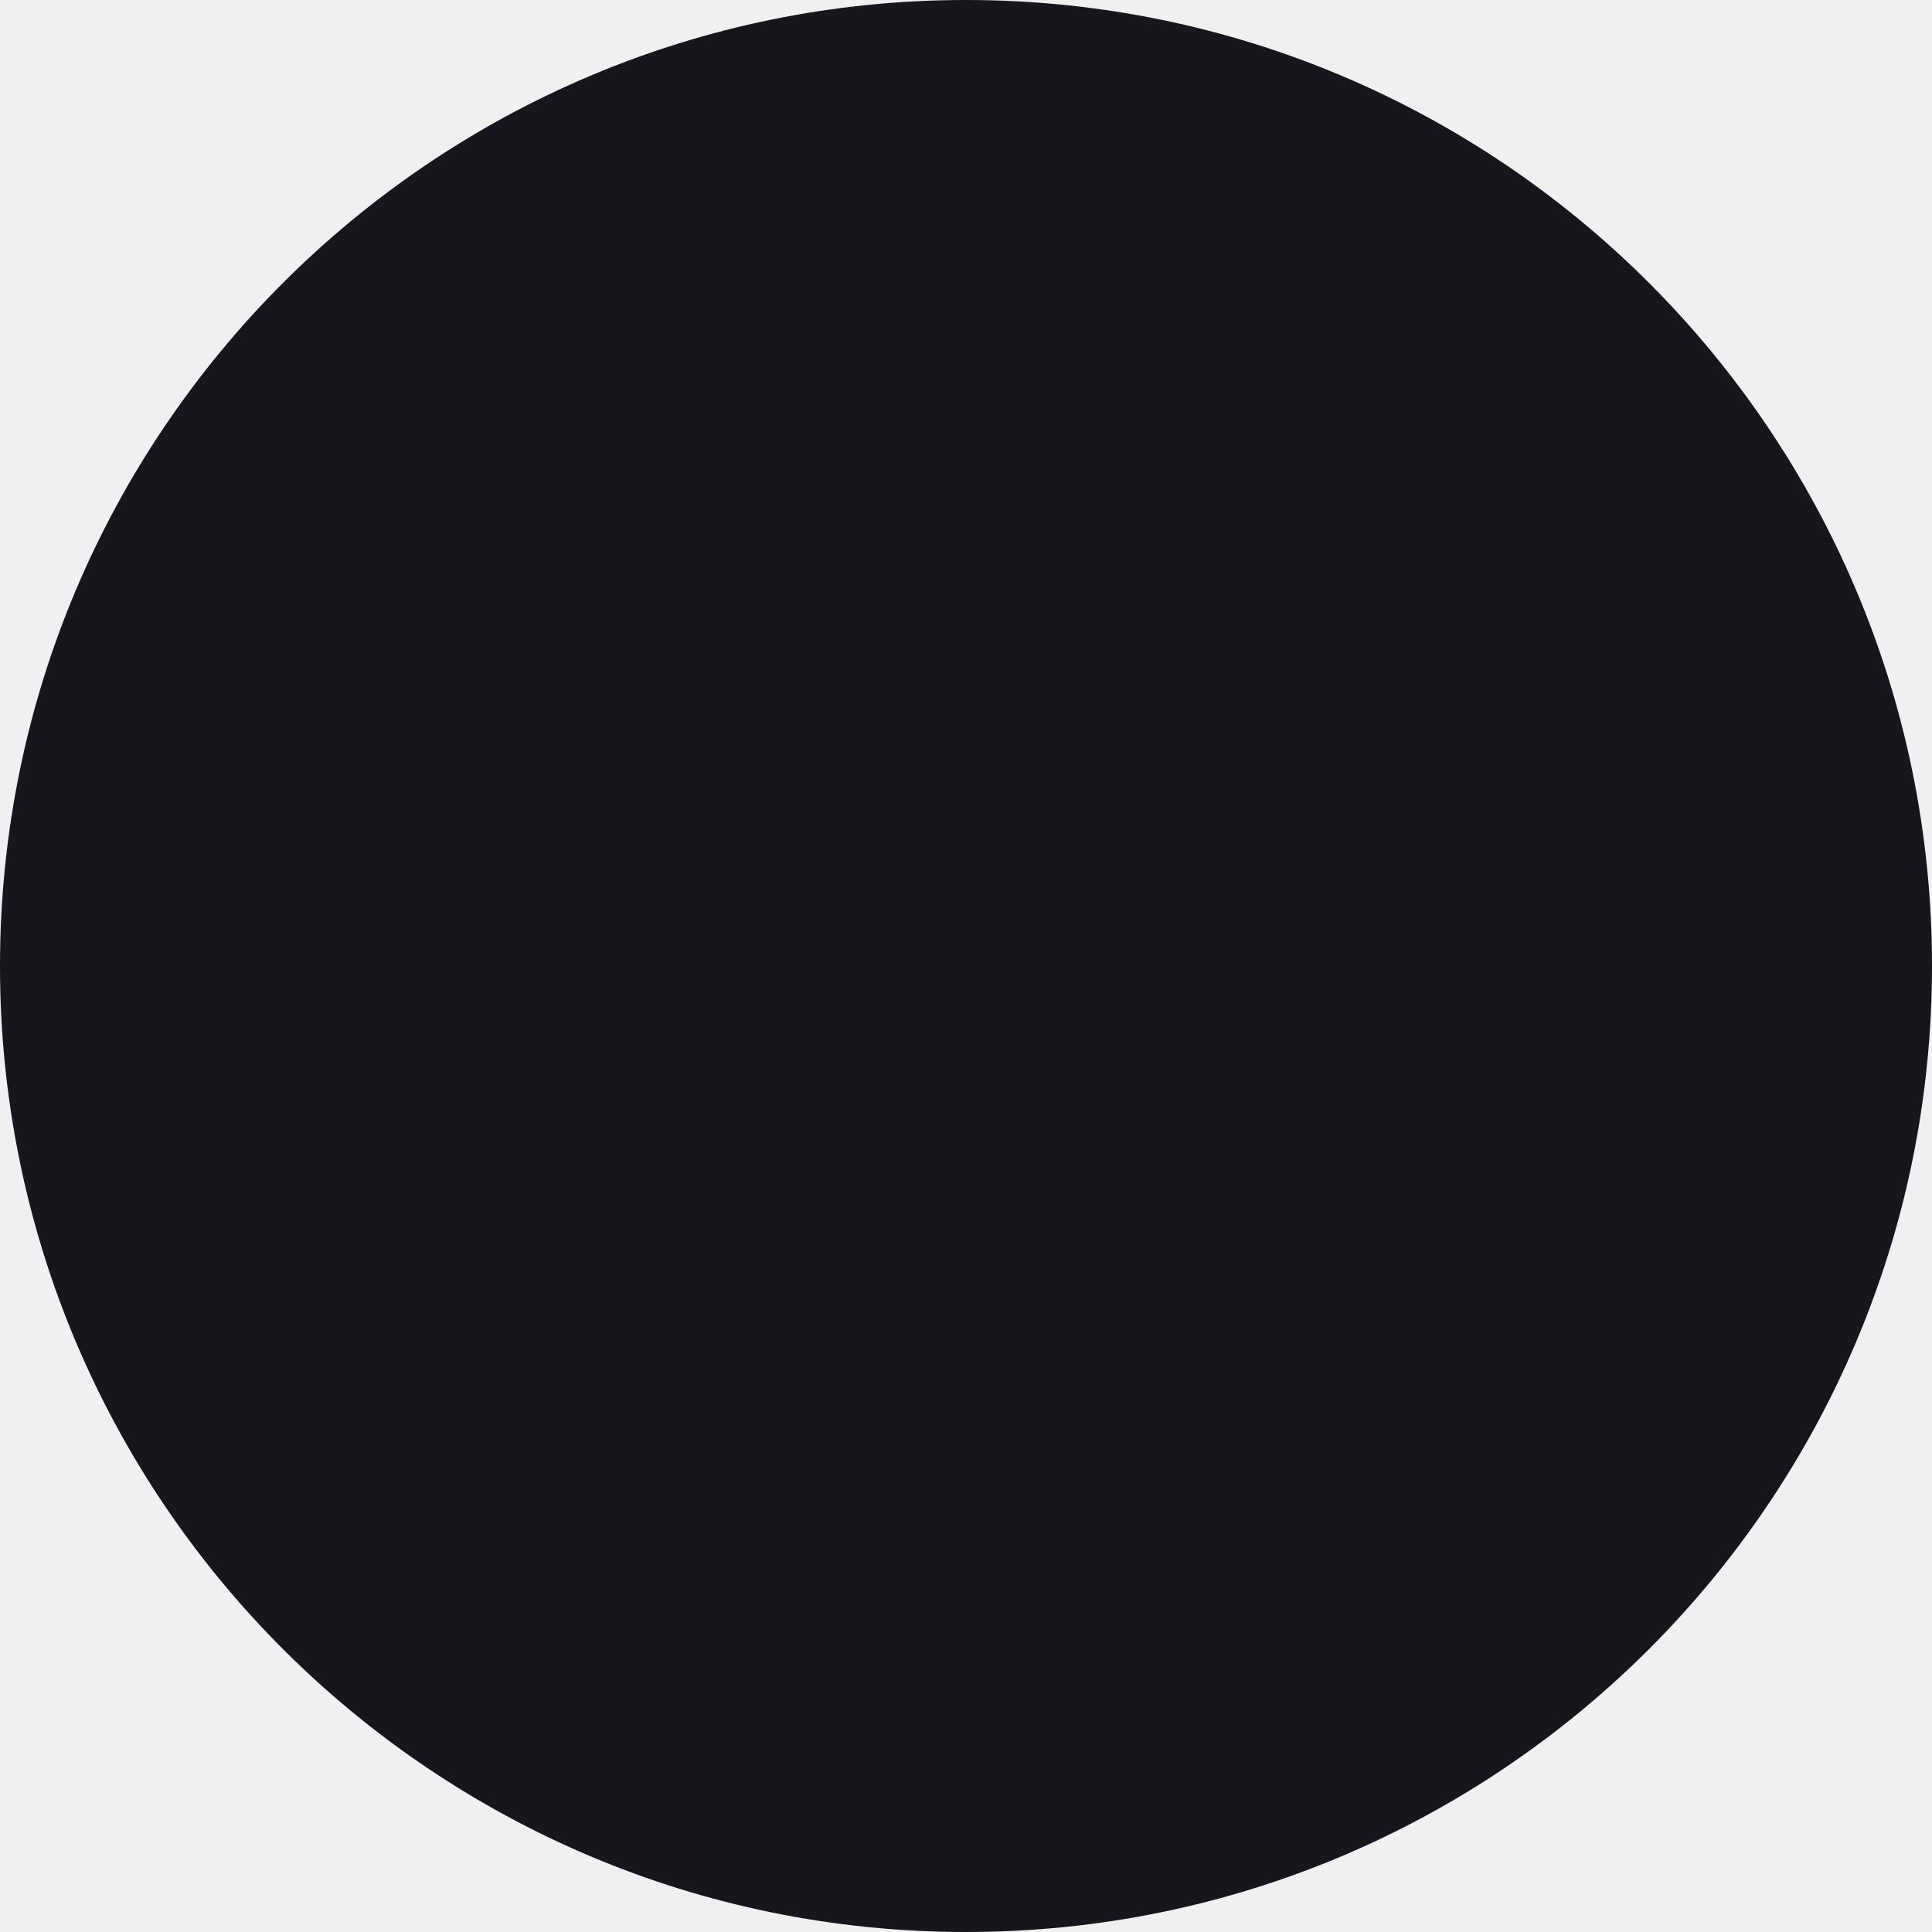
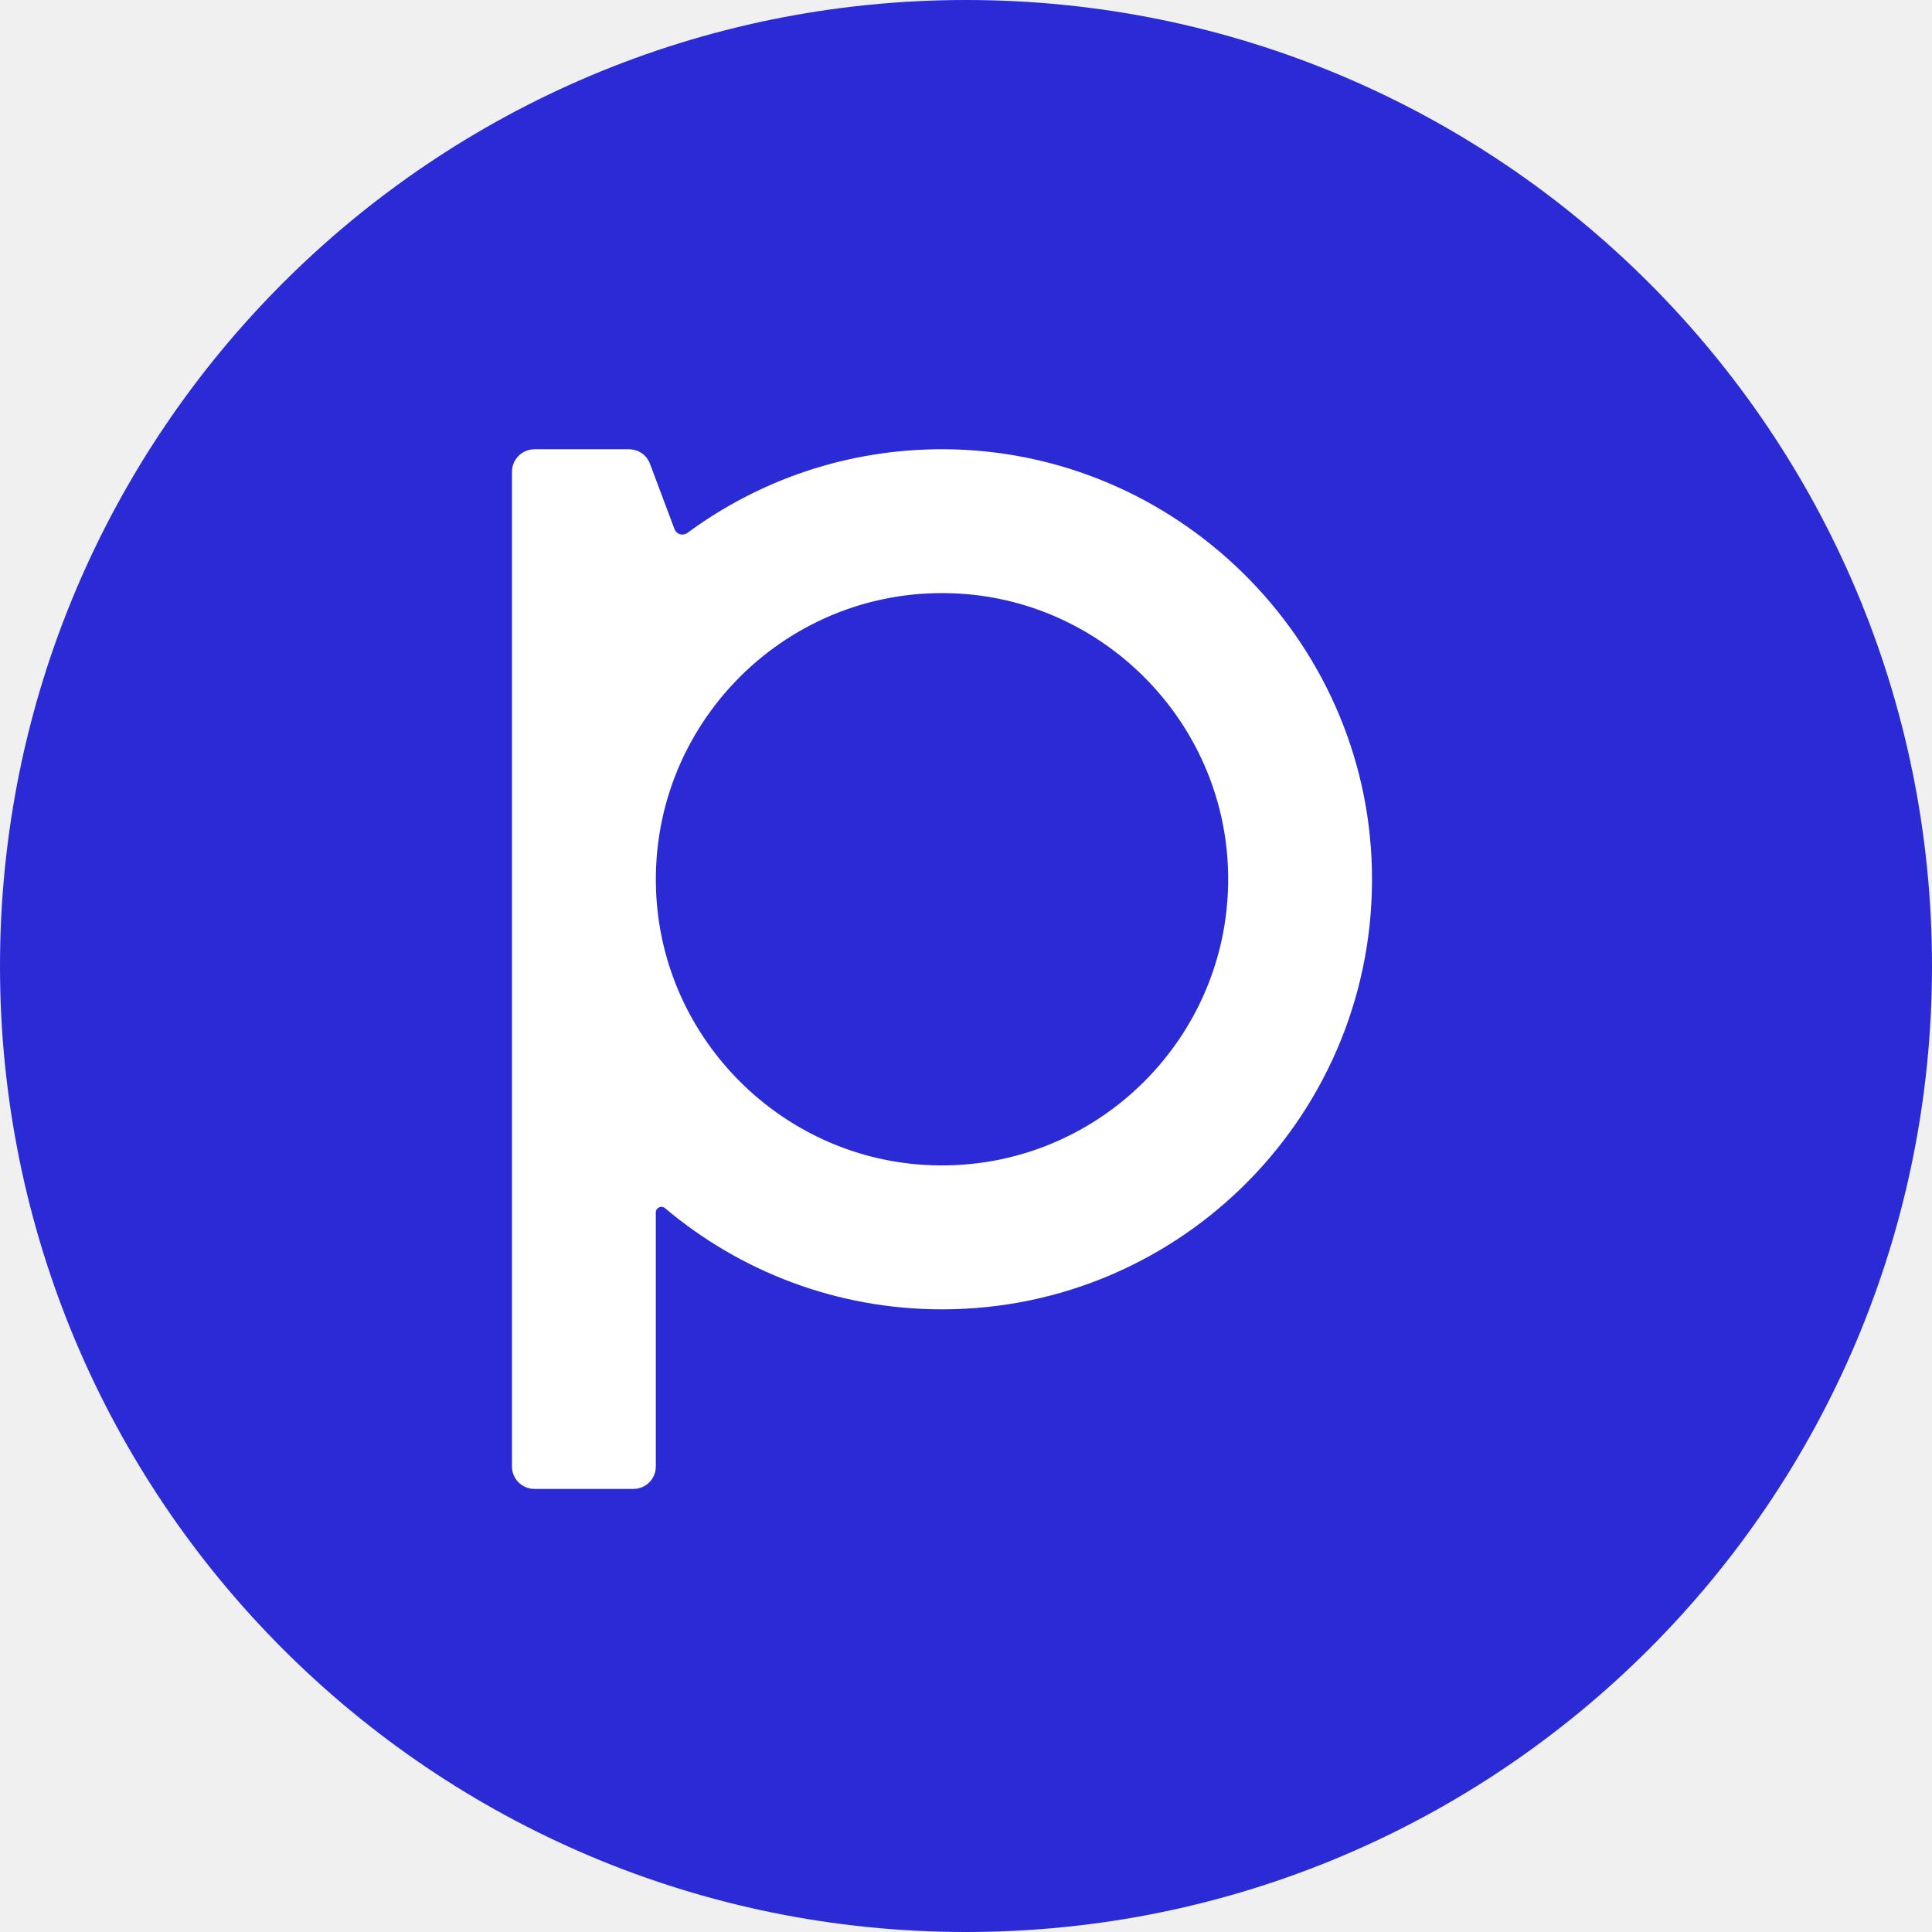
<svg xmlns="http://www.w3.org/2000/svg" viewBox="0 0 40 40">
  <defs>
    <clipPath id="a">
      <rect width="20.4" height="24" />
    </clipPath>
  </defs>
-   <circle cx="20" cy="20" r="20" fill="#16161d" />
-   <g transform="translate(10.6 9.3) scale(.92)" fill="#fff" clip-path="url(#a)" />
+   <circle cx="20" cy="20" r="20" fill="#2b2bd6" />
+   <g transform="translate(10.6 9.3) scale(.92)" fill="#fff" clip-path="url(#a)">
+     <path d="M2.635 0.002H0.503C0.225 0.004 0 0.229 0 0.507V22.895C0 23.172 0.225 23.398 0.503 23.398H2.734C3.012 23.398 3.237 23.172 3.237 22.895V17.176C3.237 17.067 3.363 17.011 3.445 17.081C5.129 18.5 7.302 19.357 9.677 19.357C15.097 19.357 19.475 14.902 19.352 9.454C19.235 4.246 14.933 0.026 9.724 0.001C7.56 -0.009 5.563 0.693 3.948 1.884C3.846 1.959 3.702 1.918 3.658 1.8L3.105 0.328C3.032 0.132 2.844 0.001 2.635 0.002ZM3.251 10.1C3.003 6.218 6.217 3.003 10.098 3.252C13.307 3.457 15.899 6.05 16.104 9.258C16.352 13.139 13.138 16.353 9.257 16.105C6.048 15.9 3.456 13.308 3.251 10.1Z" fill="#ffffff" />
+     <path d="M77.895 0.329L77.343 1.801C77.298 1.919 77.154 1.959 77.052 1.885C75.437 0.695 73.44 -0.008 71.276 0.002C66.067 0.026 61.765 4.246 61.647 9.454C61.524 14.901 65.902 19.356 71.322 19.356C73.696 19.356 75.87 18.5 77.554 17.081C77.637 17.012 77.761 17.068 77.761 17.175V22.894C77.761 23.172 77.986 23.397 78.264 23.397H80.496C80.774 23.397 80.999 23.172 80.999 22.894V0.508C80.999 0.23 80.774 0.005 80.496 0.005H78.364C78.154 0.003 77.966 0.133 77.892 0.33L77.895 0.329ZM71.743 16.106C67.862 16.354 64.648 13.14 64.896 9.259C65.101 6.051 67.693 3.458 70.902 3.253C74.783 3.006 77.998 6.219 77.749 10.101C77.544 13.309 74.951 15.901 71.743 16.106Z" fill="#ffffff" />
+     <path d="M51.116 0H50.776C46.009 0 43.167 3.044 41.23 5.685C40.488 6.704 39.796 7.773 39.142 8.804C37.897 10.766 36.715 12.603 35.318 13.936C33.847 15.345 31.998 16.099 29.973 16.099C28.325 16.049 26.791 15.357 25.646 14.162C24.502 12.967 23.873 11.383 23.873 9.71C23.873 8.037 24.565 6.352 25.747 5.157C26.942 3.949 28.539 3.283 30.237 3.283H30.25C30.941 3.283 31.746 3.421 32.539 3.673C32.69 3.723 32.816 3.836 32.866 4C32.916 4.163 32.891 4.339 32.79 4.478L28.665 10.439C28.539 10.615 28.527 10.842 28.627 11.03C28.728 11.219 28.916 11.332 29.13 11.332H31.47C31.784 11.332 32.086 11.181 32.262 10.917L36.513 4.729C36.689 4.49 36.79 4.213 36.853 3.912C36.903 3.622 36.903 3.32 36.853 3.031C36.79 2.742 36.664 2.465 36.501 2.226C36.325 1.987 36.111 1.786 35.859 1.622C35.683 1.522 35.507 1.421 35.318 1.321C33.759 0.465 31.985 0.013 30.212 0.013C27.659 0.013 25.256 1.019 23.445 2.842C21.659 4.641 20.628 7.131 20.628 9.697C20.628 12.263 21.571 14.602 23.307 16.414C25.043 18.237 27.369 19.281 29.872 19.357C32.564 19.357 34.941 18.426 37.13 16.502C39.079 14.791 40.576 12.552 41.834 10.603C42.802 9.081 43.72 7.647 44.726 6.465C45.078 6.05 45.418 5.685 45.758 5.371C47.279 3.949 48.877 3.283 50.789 3.283H51.028C52.675 3.333 54.21 4.012 55.354 5.22C56.335 6.251 56.964 7.622 57.102 9.056C57.128 9.27 57.14 9.483 57.14 9.697C57.14 11.408 56.474 13.018 55.266 14.225C54.071 15.432 52.474 16.099 50.776 16.099H50.764C49.883 16.099 49.04 15.885 48.474 15.709C48.324 15.659 48.198 15.546 48.147 15.382C48.097 15.219 48.122 15.043 48.223 14.892L52.336 8.993C52.461 8.817 52.474 8.59 52.373 8.402C52.273 8.2 52.084 8.1 51.87 8.1H49.531C49.217 8.1 48.927 8.251 48.739 8.515L44.487 14.64C44.311 14.892 44.211 15.156 44.148 15.458C44.097 15.747 44.097 16.049 44.148 16.338C44.211 16.627 44.336 16.904 44.5 17.143C44.663 17.382 44.902 17.596 45.154 17.747C45.33 17.847 45.493 17.948 45.67 18.049C47.229 18.904 49.003 19.357 50.776 19.357C53.342 19.357 55.744 18.351 57.555 16.527C59.367 14.703 60.373 12.288 60.373 9.71C60.373 7.131 59.404 4.729 57.681 2.943C55.945 1.119 53.619 0.075 51.116 0Z" fill="#ffffff" />
+   </g>
</svg>
